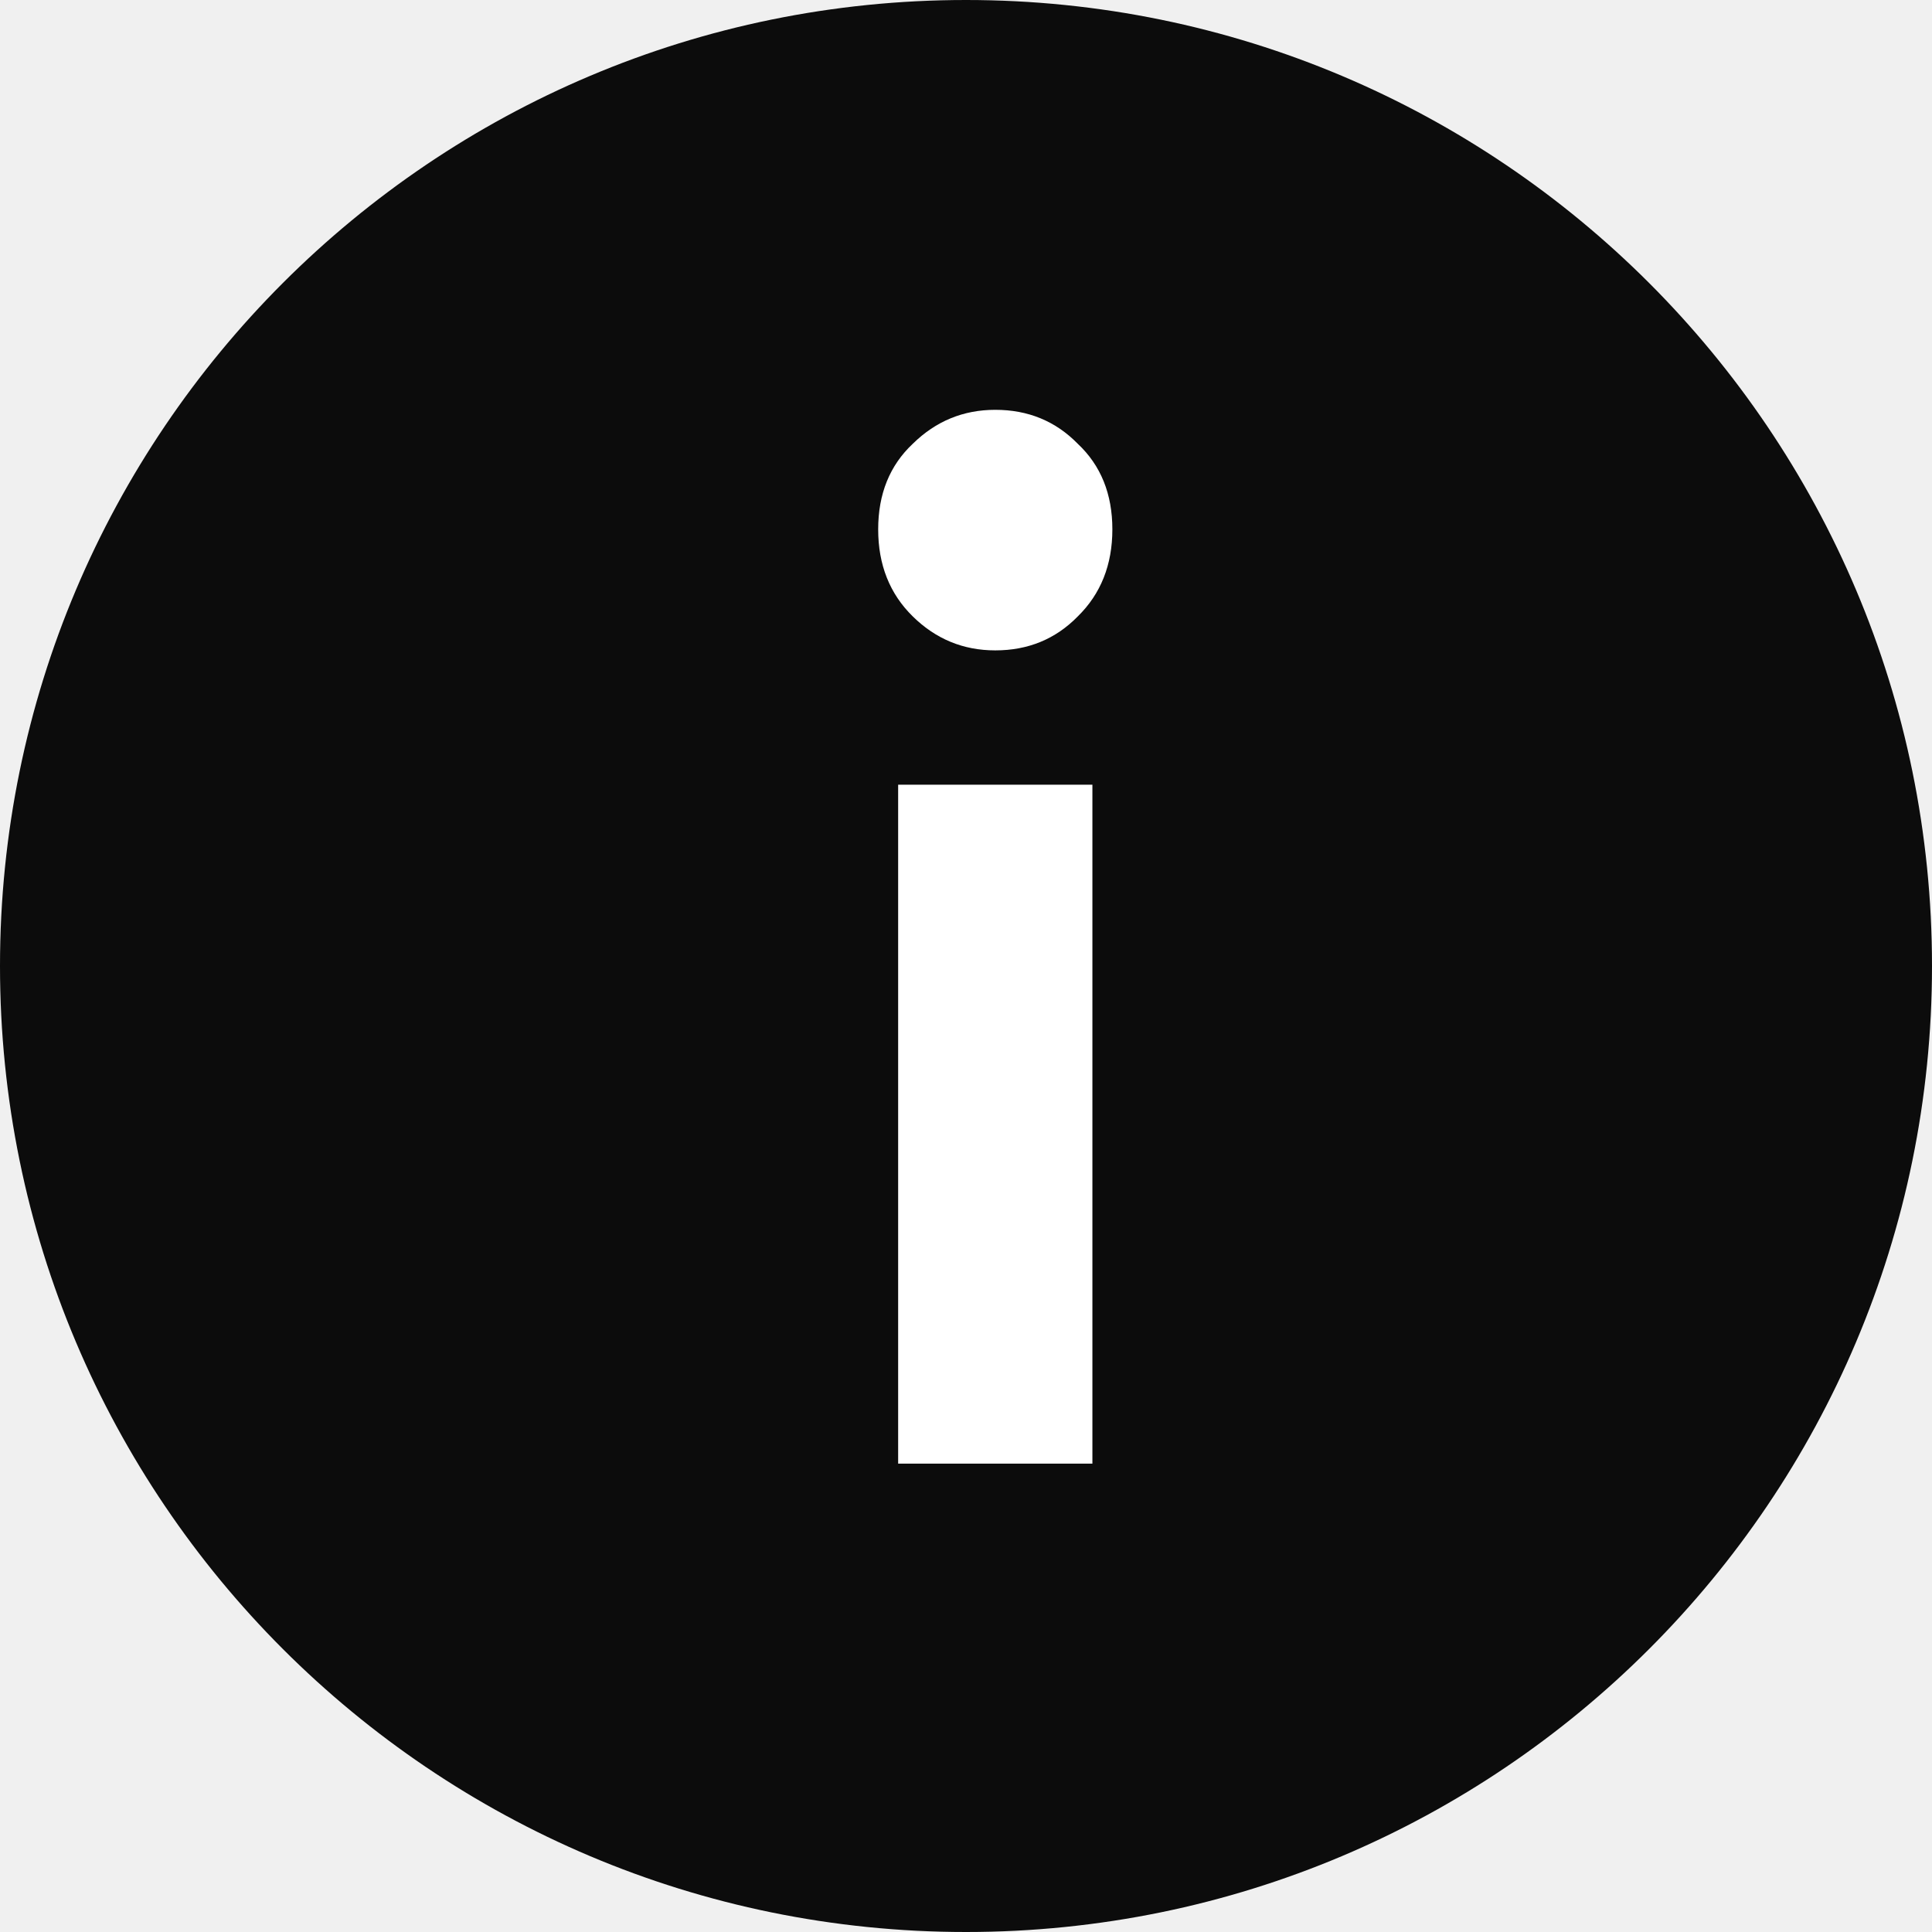
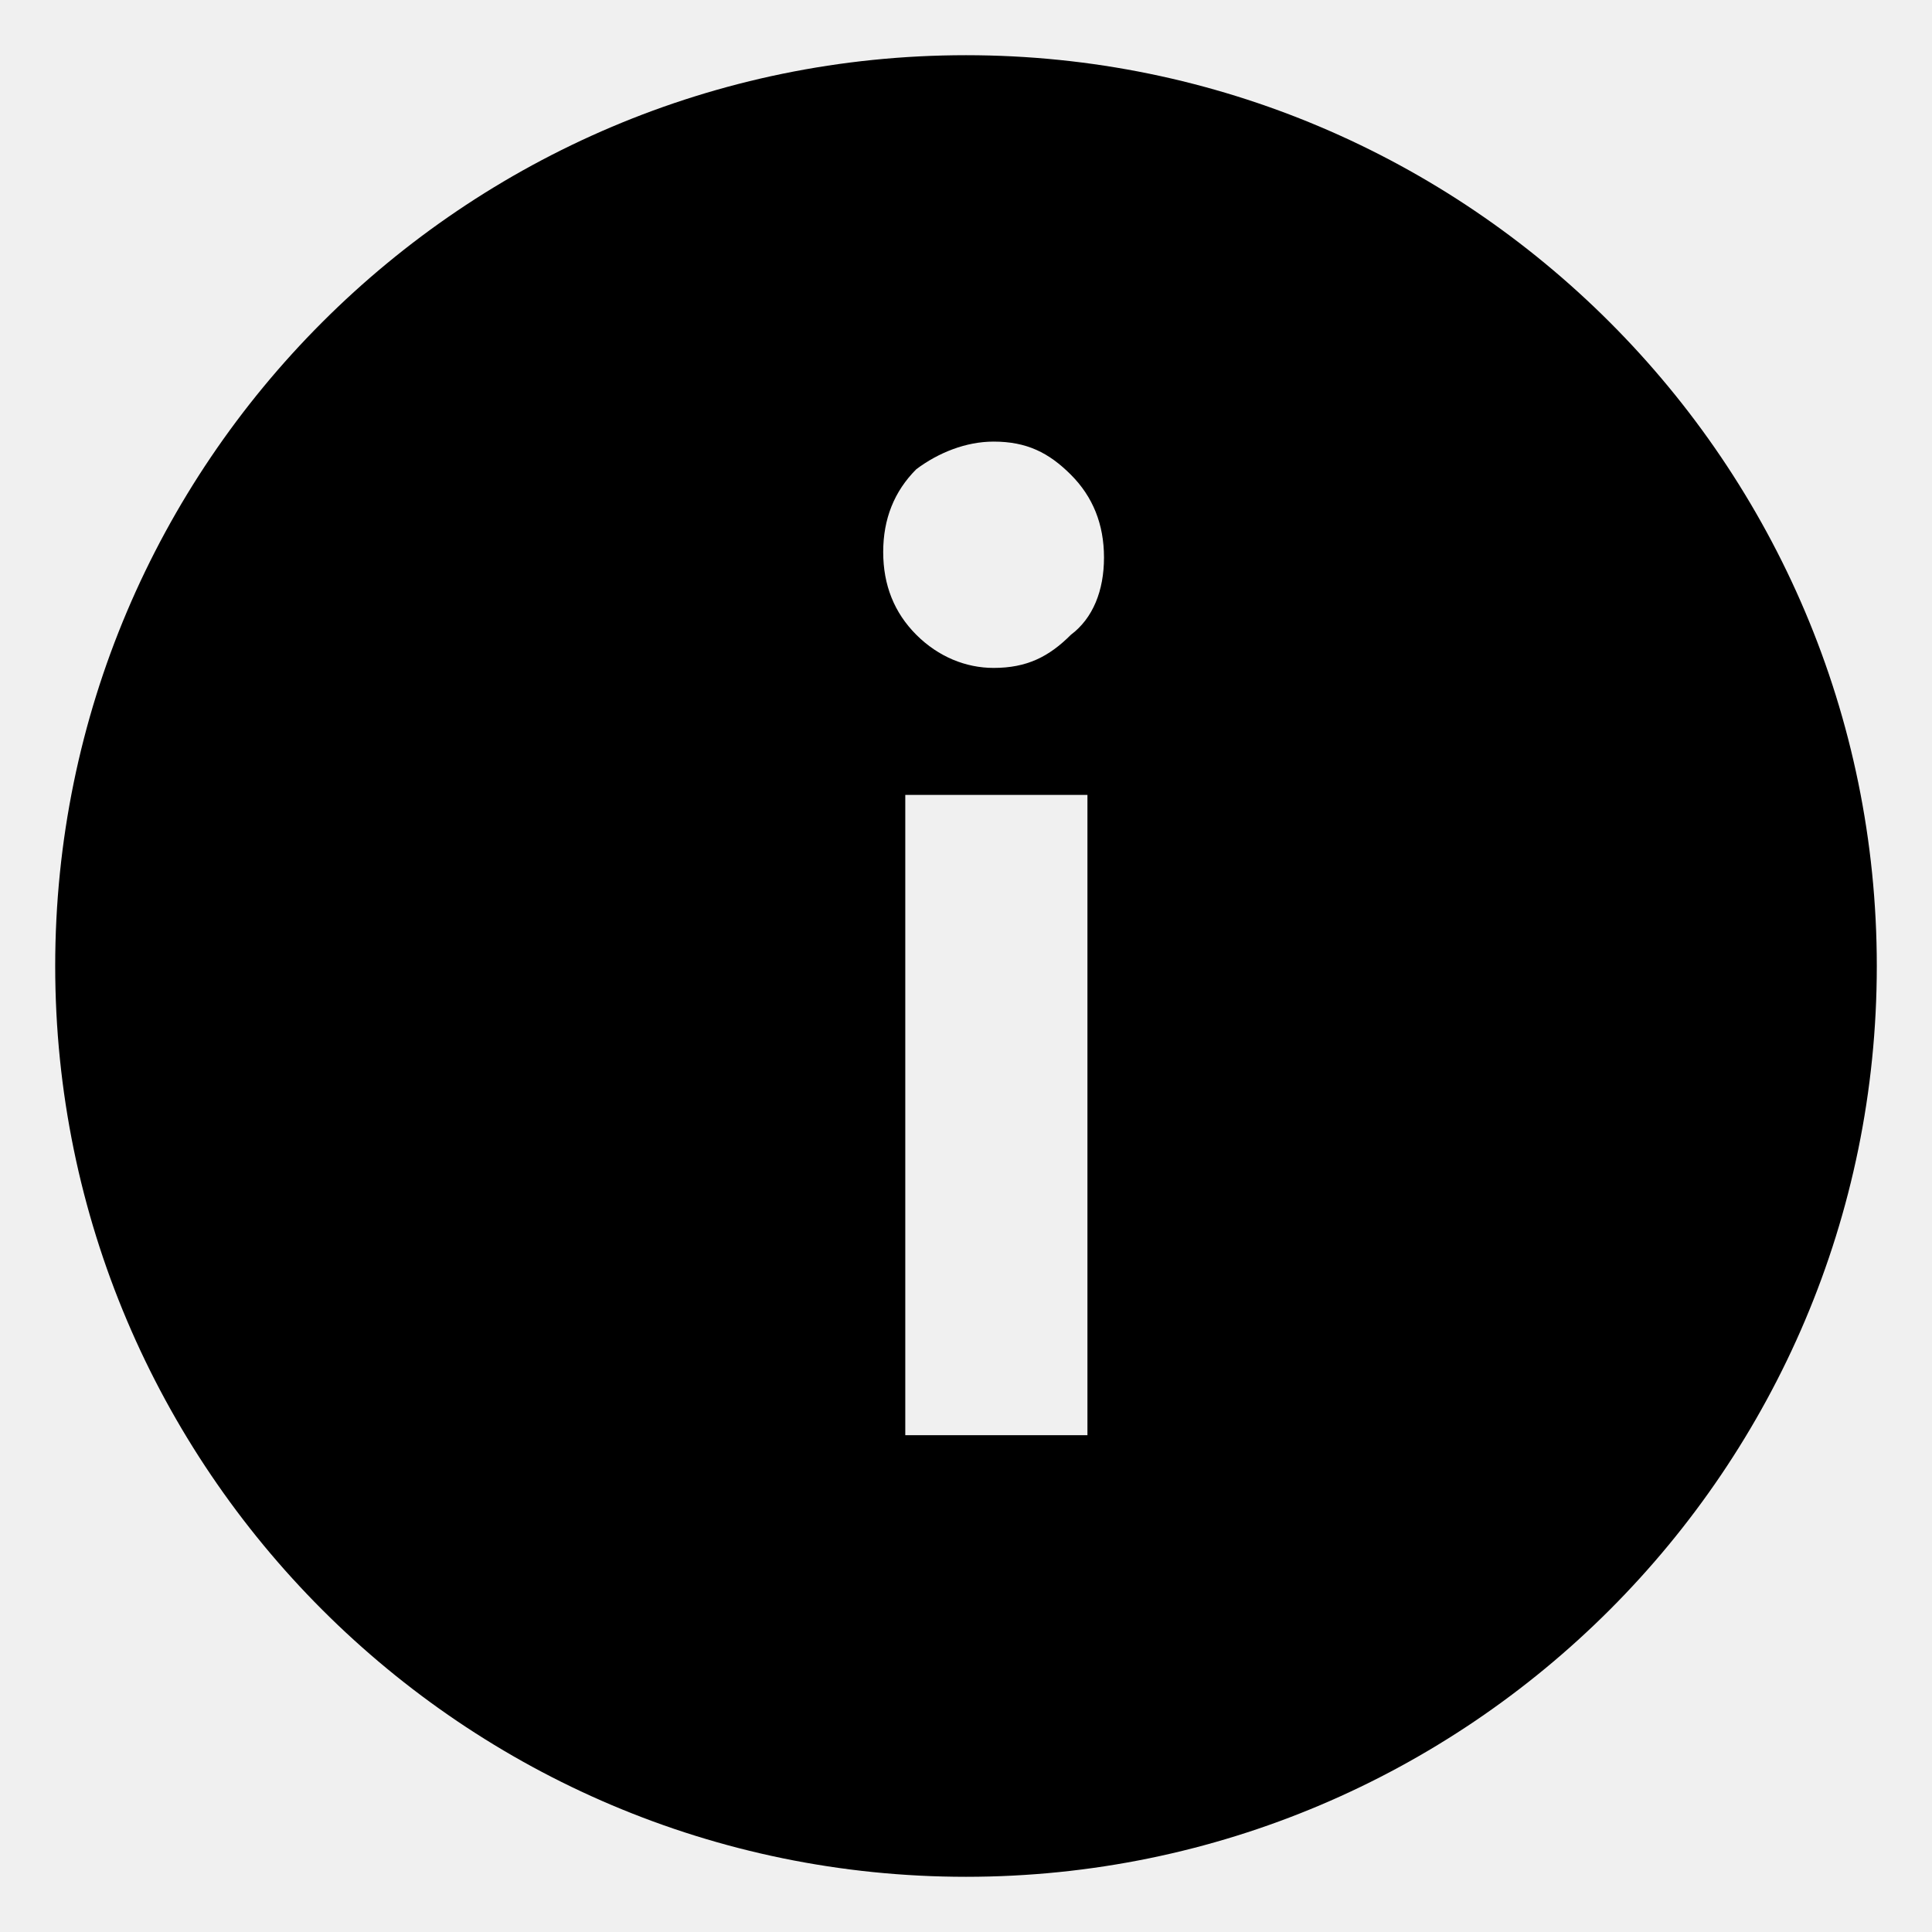
- <svg xmlns="http://www.w3.org/2000/svg" width="33" height="33" viewBox="0 0 33 33" fill="none">
-   <path d="M33 16.5C33 25.613 25.613 33 16.5 33C7.387 33 0 25.613 0 16.5C0 7.387 7.387 0 16.5 0C25.613 0 33 7.387 33 16.5Z" fill="#0C0C0C" />
-   <path d="M15 9.042C15 9.647 15.197 10.143 15.591 10.529C15.985 10.916 16.454 11.109 17 11.109C17.561 11.109 18.03 10.916 18.409 10.529C18.803 10.143 19 9.647 19 9.042C19 8.437 18.803 7.95 18.409 7.58C18.03 7.193 17.561 7 17 7C16.454 7 15.985 7.193 15.591 7.58C15.197 7.95 15 8.437 15 9.042ZM15.341 13.403V25H18.659V13.403H15.341Z" fill="white" />
+ <svg xmlns="http://www.w3.org/2000/svg" version="1.1" id="Capa_1" x="0px" y="0px" viewBox="0 0 35 35" style="enable-background:new 0 0 35 35;" xml:space="preserve">
+   <path d="M17.5,1C8.4,1,1,8.4,1,17.5C1,26.6,8.4,34,17.5,34S34,26.6,34,17.5C34,8.4,26.6,1,17.5,1z M19.7,26h-3.3V14.4h3.3V26z   M19.4,11.5c-0.4,0.4-0.8,0.6-1.4,0.6c-0.5,0-1-0.2-1.4-0.6c-0.4-0.4-0.6-0.9-0.6-1.5s0.2-1.1,0.6-1.5C17,8.2,17.5,8,18,8  c0.6,0,1,0.2,1.4,0.6C19.8,9,20,9.5,20,10.1S19.8,11.2,19.4,11.5z" />
</svg>
